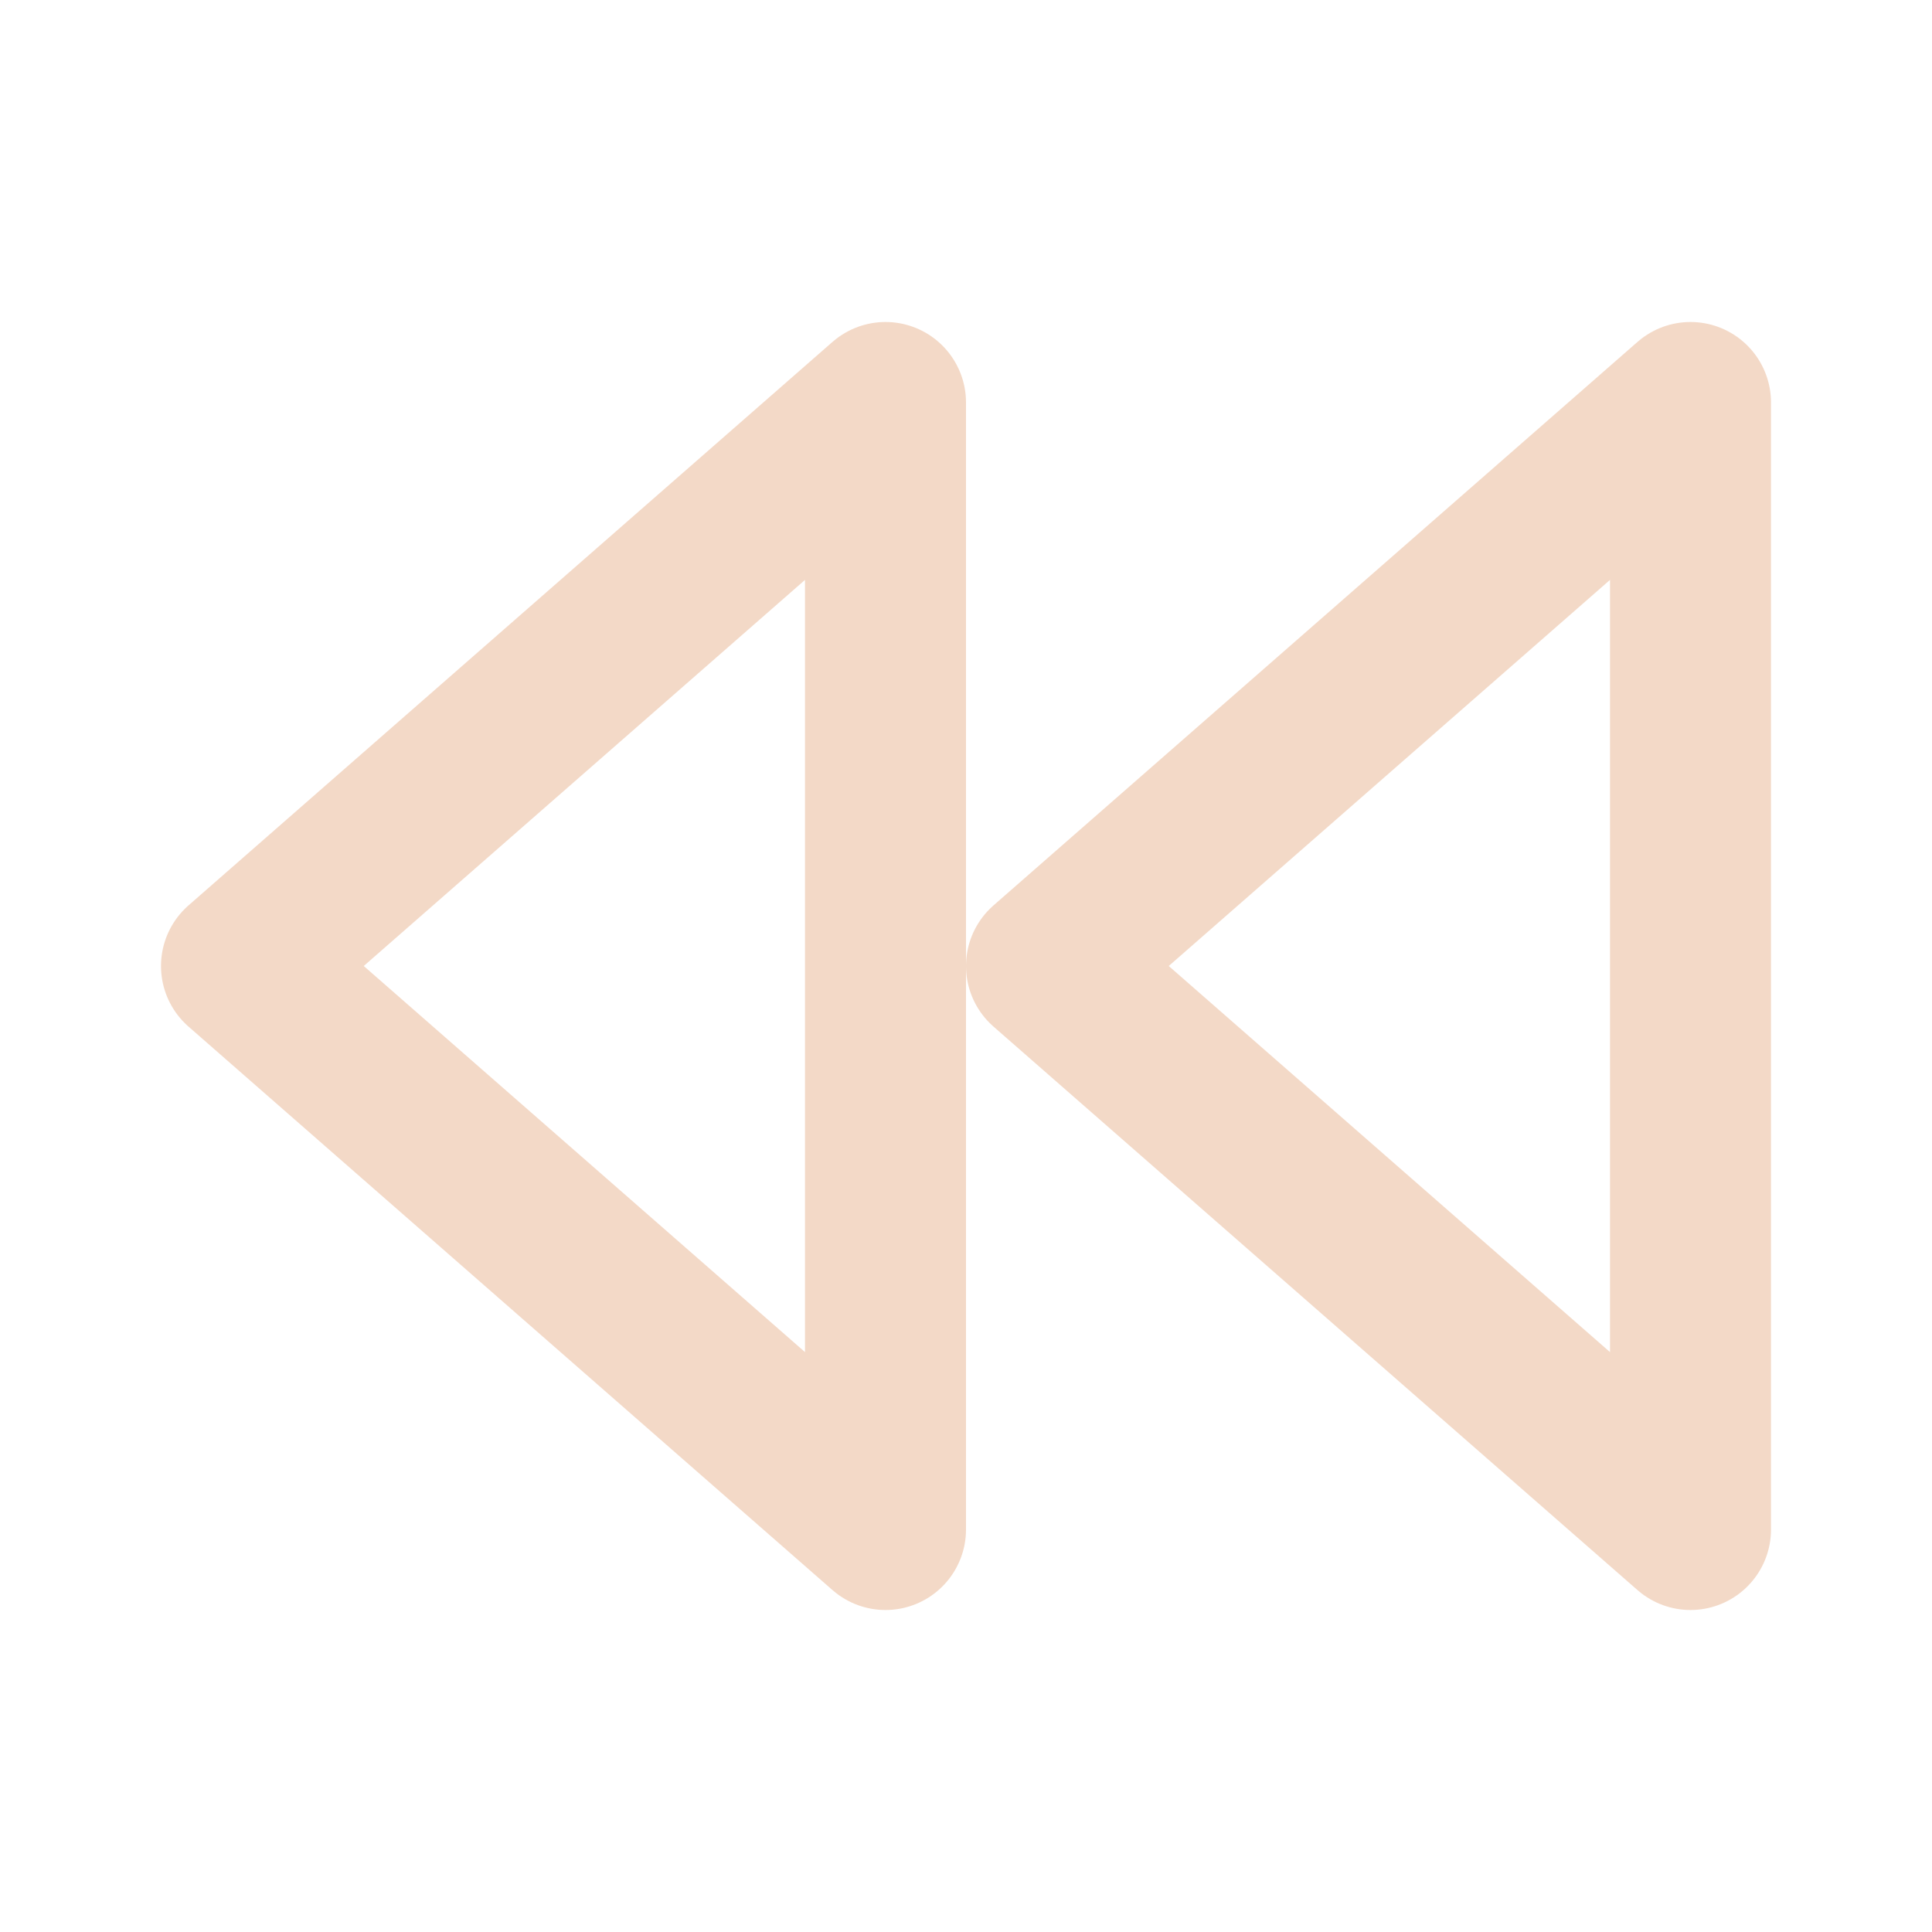
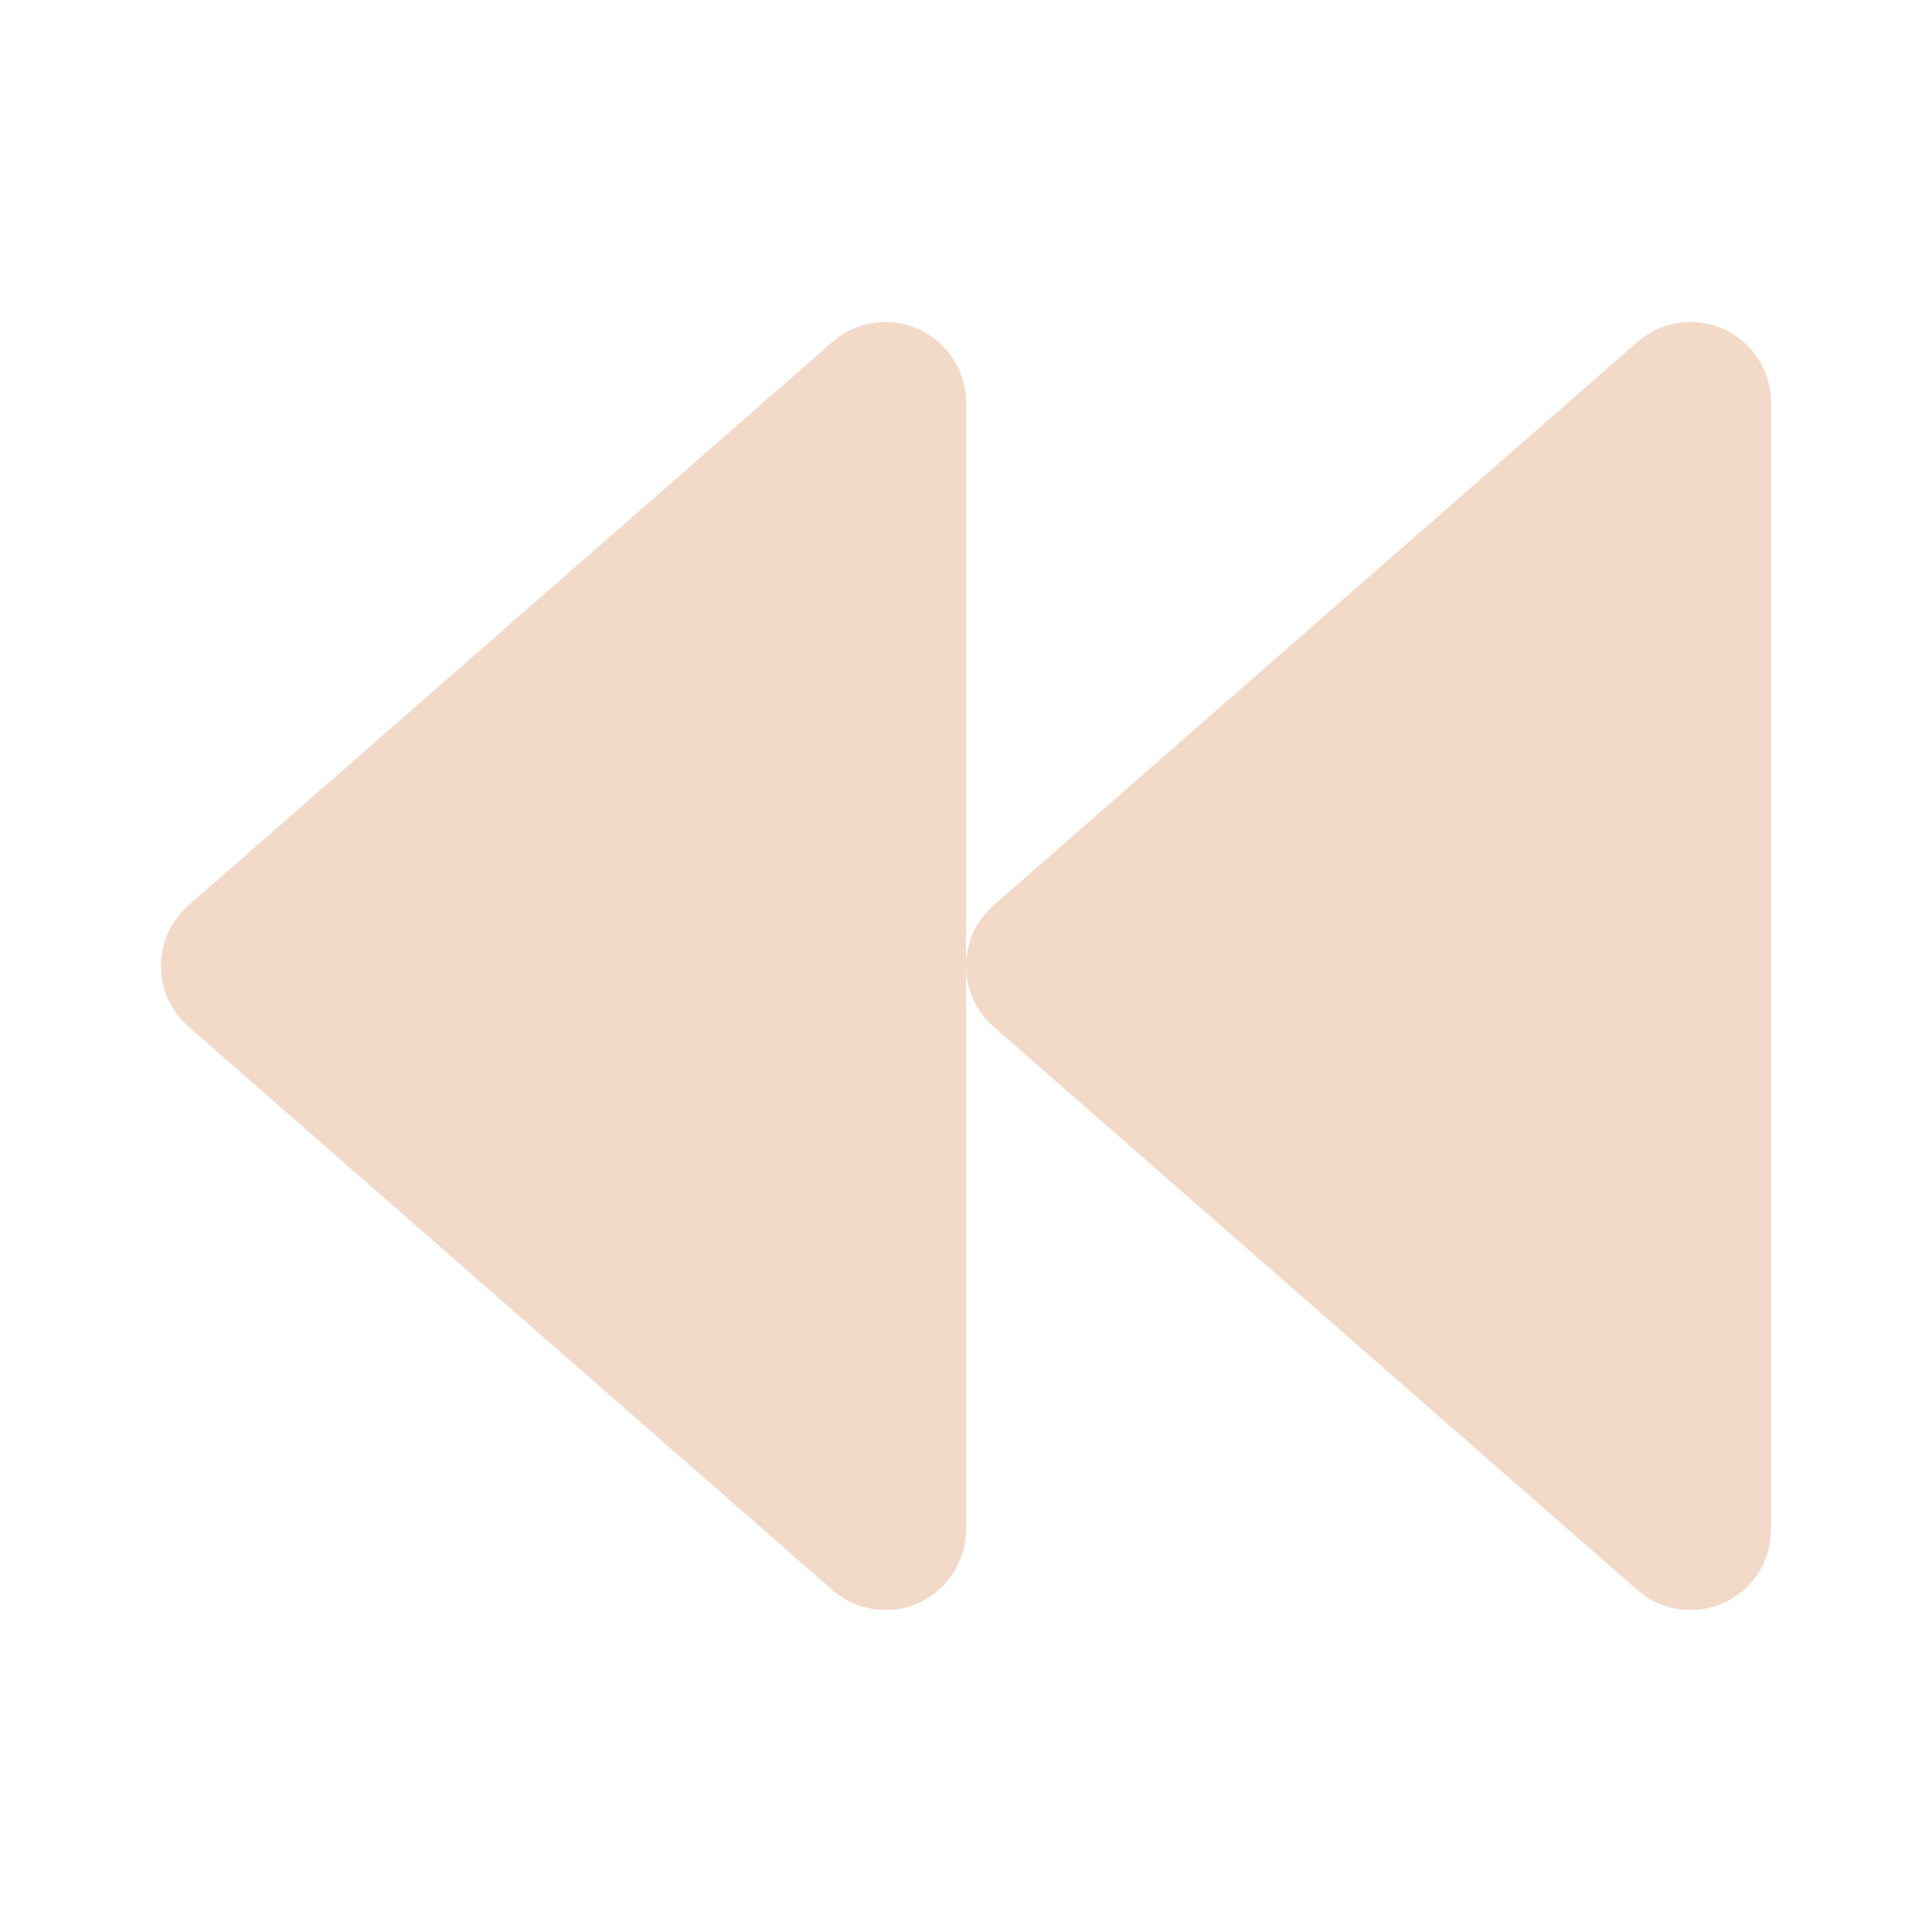
<svg xmlns="http://www.w3.org/2000/svg" width="24" height="24" viewBox="0 0 24 24" fill="none" stroke="#F3D9C7" stroke-width="2" stroke-linecap="round" stroke-linejoin="round">
-   <path d="M11 19L3 12l8-7v14z" />
-   <path d="M21 19l-8-7 8-7v14z" />
+   <path d="M11 19L3 12l8-7v14z" fill="#F3D9C7" />
+   <path d="M21 19l-8-7 8-7v14z" fill="#F3D9C7" />
</svg>
